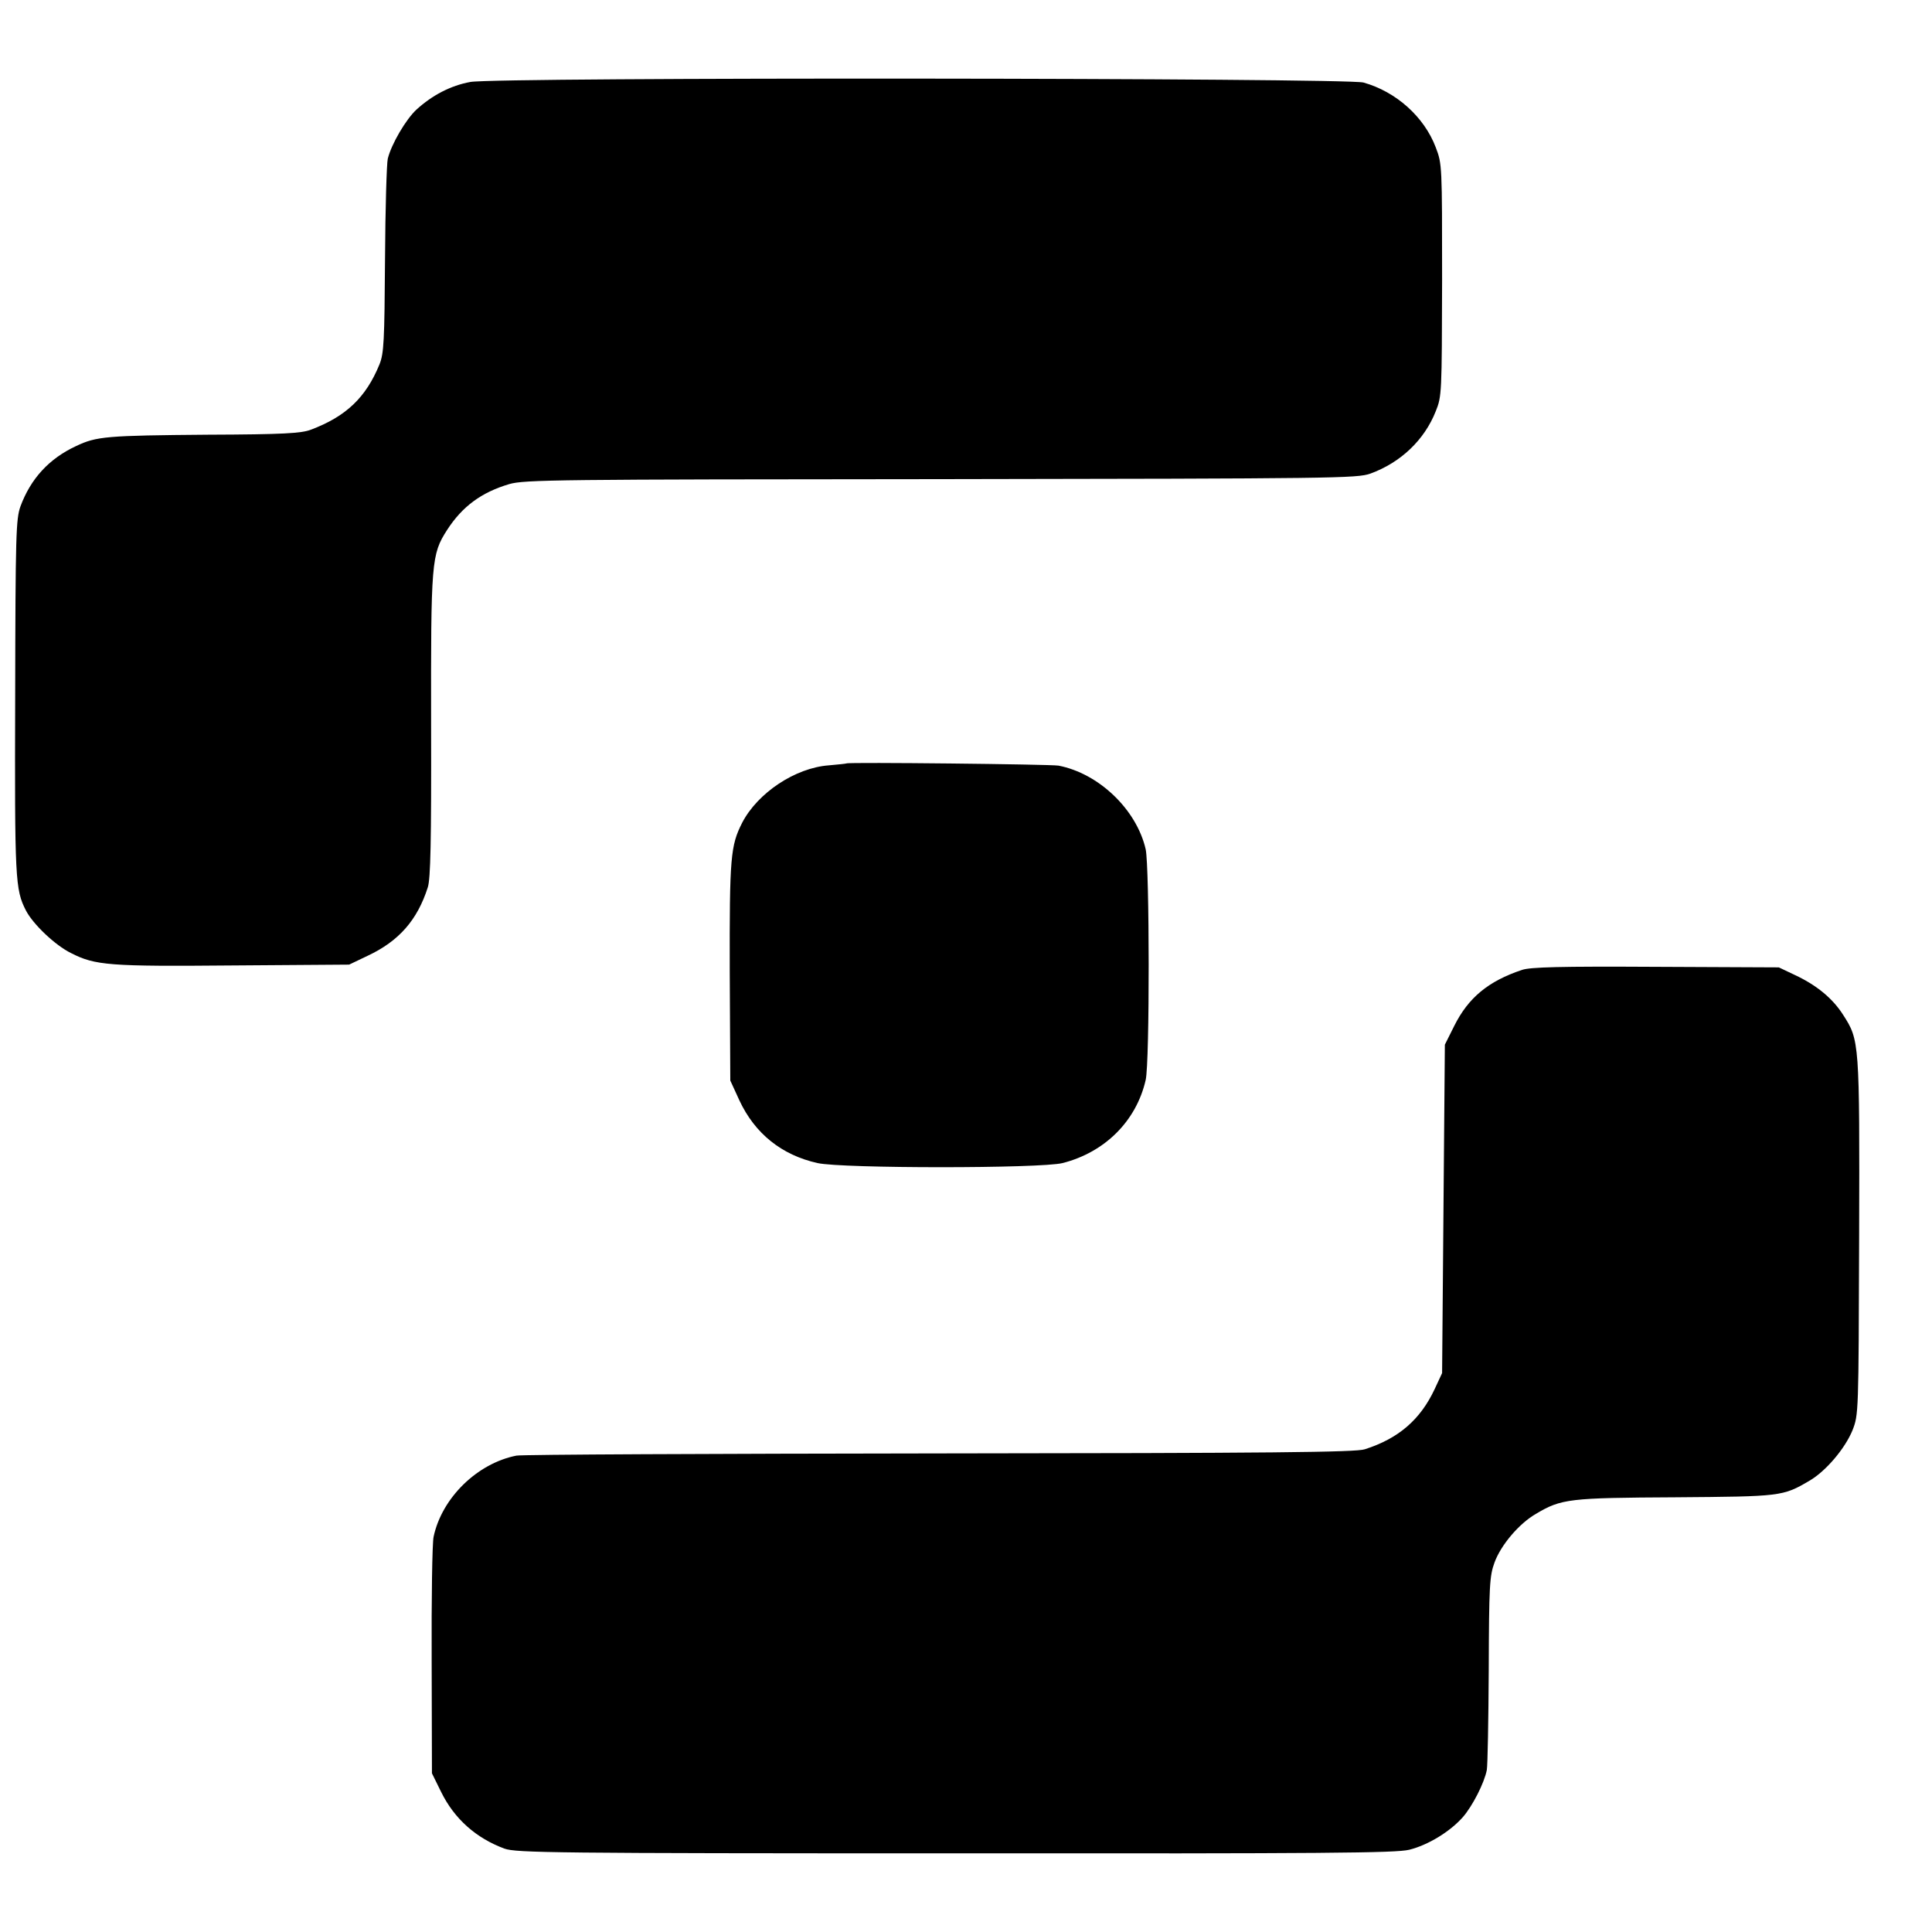
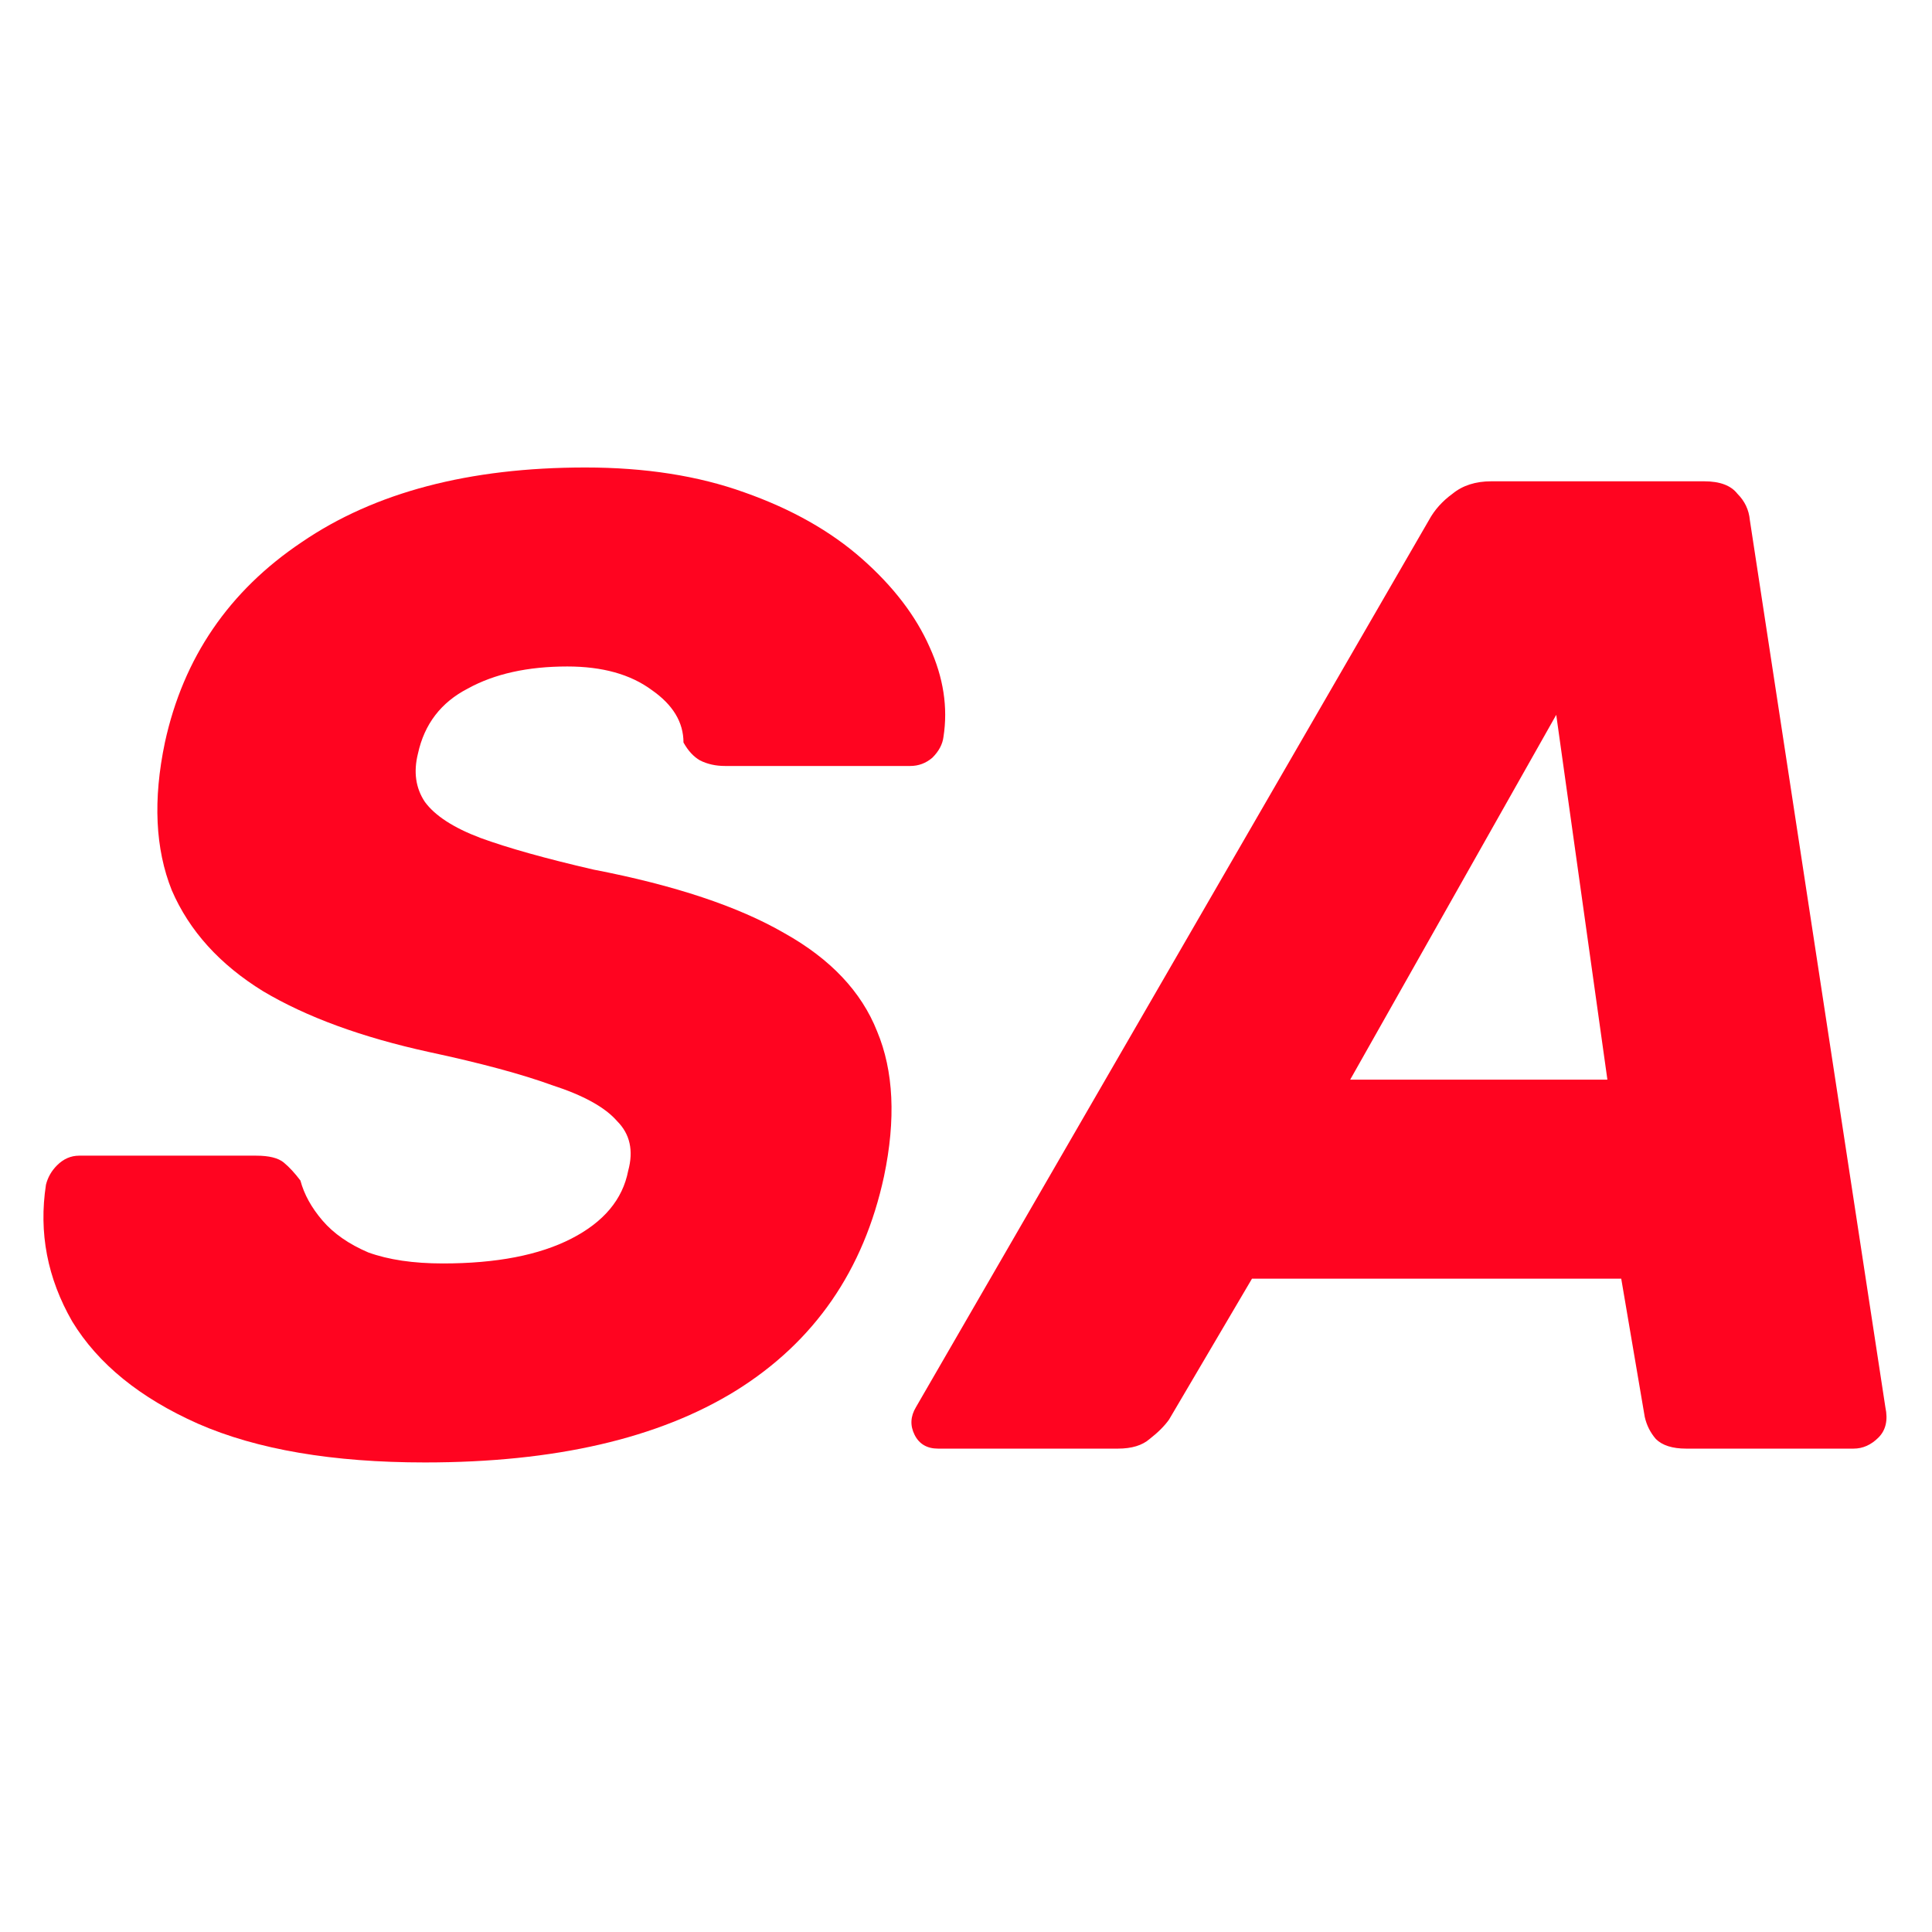
- <svg xmlns="http://www.w3.org/2000/svg" version="1.0" width="700pt" height="700pt" viewBox="0 0 700 700" preserveAspectRatio="xMidYMid meet">
-   <g transform="translate(0,700) scale(0.1,-0.1)" fill="#000000" stroke="none">
-     <path d="M1704 6703 c-71 -13 -138 -48 -195 -100 -38 -35 -91 -125 -104 -178 -4 -16 -9 -181 -10 -365 -2 -297 -4 -340 -20 -380 -49 -120 -121 -189 -249 -237 -34 -13 -99 -17 -373 -18 -368 -3 -403 -6 -477 -41 -99 -46 -165 -119 -202 -219 -16 -46 -18 -99 -19 -690 -2 -662 0 -698 39 -774 26 -50 106 -126 163 -154 88 -45 138 -49 588 -45 l420 3 67 32 c113 53 180 129 218 248 10 31 13 164 12 585 -1 598 1 621 58 710 55 85 124 136 225 166 55 16 171 17 1565 18 1430 2 1507 3 1555 20 110 40 196 122 237 226 22 54 22 66 23 475 0 416 0 421 -23 481 -42 111 -144 202 -262 235 -64 17 -3141 20 -3236 2z" />
-     <path d="M3067 4234 c-1 -1 -30 -4 -64 -7 -122 -9 -258 -100 -314 -208 -42 -83 -46 -123 -45 -539 l2 -395 33 -72 c56 -120 153 -198 283 -227 89 -20 808 -20 888 0 153 39 267 152 301 301 15 65 14 771 0 836 -33 144 -170 275 -316 303 -29 5 -762 13 -768 8z" />
-     <path d="M5515 3486 c-123 -41 -195 -101 -246 -203 l-34 -68 -5 -595 -5 -595 -27 -58 c-52 -111 -131 -179 -253 -218 -32 -11 -347 -14 -1540 -15 -825 -1 -1515 -4 -1534 -8 -142 -28 -270 -153 -300 -294 -5 -23 -8 -226 -7 -450 l1 -407 33 -67 c48 -98 127 -168 230 -206 43 -15 175 -17 1634 -17 1346 -1 1595 1 1644 13 68 17 147 65 194 118 35 40 78 124 87 171 3 16 6 179 7 363 1 306 3 340 21 389 23 63 89 141 150 176 92 55 121 58 505 60 383 3 389 3 486 60 60 35 129 117 156 183 22 57 22 58 24 702 2 708 1 711 -58 803 -38 60 -97 108 -174 144 l-59 28 -445 2 c-350 2 -454 -1 -485 -11z" />
-   </g>
+ <svg xmlns="http://www.w3.org/2000/svg" width="934" height="934" viewBox="0 0 934 934" fill="none">
+   <path d="M205.402 707C160.833 707 124.286 700.765 95.762 688.294C67.683 675.824 47.404 659.345 34.925 638.858C22.891 617.926 18.657 595.88 22.223 572.721C23.114 569.158 24.897 566.04 27.571 563.368C30.691 560.25 34.256 558.692 38.267 558.692H123.84C130.08 558.692 134.537 559.805 137.211 562.032C139.885 564.259 142.56 567.154 145.234 570.717C147.016 577.397 150.582 583.855 155.93 590.09C161.279 596.325 168.633 601.447 177.992 605.456C187.797 609.019 199.831 610.8 214.093 610.8C239.943 610.8 260.668 606.792 276.267 598.775C291.867 590.758 301.003 579.847 303.678 566.04C306.352 556.242 304.569 548.225 298.329 541.99C292.535 535.31 282.061 529.52 266.908 524.621C252.2 519.276 232.367 513.932 207.408 508.588C174.872 501.462 148.131 491.663 127.183 479.193C106.236 466.277 91.528 450.021 83.06 430.425C75.037 410.383 73.923 386.556 79.717 358.943C88.631 317.969 110.693 285.68 145.902 262.075C181.112 238.025 226.796 226 282.953 226C311.923 226 337.55 230.008 359.835 238.025C382.565 246.042 401.507 256.731 416.661 270.092C431.814 283.453 442.734 297.705 449.419 312.847C456.105 327.544 458.333 342.019 456.105 356.271C455.659 359.834 453.876 363.174 450.756 366.292C447.636 368.964 444.071 370.3 440.06 370.3H350.475C346.018 370.3 342.007 369.409 338.442 367.628C335.322 365.846 332.648 362.951 330.419 358.943C330.419 349.145 325.294 340.683 315.043 333.557C304.792 325.986 291.198 322.2 274.262 322.2C255.097 322.2 239.052 325.763 226.127 332.889C213.202 339.569 205.179 350.036 202.06 364.288C199.831 373.195 200.945 380.989 205.402 387.669C210.305 394.35 219.219 400.14 232.144 405.039C245.515 409.938 263.788 415.06 286.964 420.404C326.185 427.975 356.938 438.219 379.223 451.135C401.507 463.605 416.438 479.416 424.015 498.567C432.037 517.718 433.151 541.1 427.357 568.713C417.552 614.14 393.708 648.656 355.824 672.261C318.385 695.42 268.245 707 205.402 707Z" fill="#FF0420" />
+   <path d="M453.503 700.319C448.155 700.319 444.367 698.093 442.138 693.639C439.91 689.185 440.133 684.731 442.807 680.278L690.835 251.386C693.509 246.487 697.298 242.256 702.2 238.693C707.103 234.685 713.342 232.681 720.919 232.681H823.874C831.451 232.681 836.799 234.685 839.919 238.693C843.485 242.256 845.49 246.487 845.936 251.386L911.453 680.278C912.79 686.513 911.676 691.412 908.11 694.975C904.545 698.538 900.534 700.319 896.077 700.319H815.183C808.498 700.319 803.595 698.761 800.475 695.643C797.801 692.525 796.018 688.962 795.127 684.954L783.762 618.149H605.262L565.15 686.29C562.921 689.408 559.801 692.525 555.79 695.643C552.224 698.761 547.099 700.319 540.414 700.319H453.503ZM652.728 521.949H777.077L752.341 345.582L652.728 521.949Z" fill="#FF0420" />
</svg>
